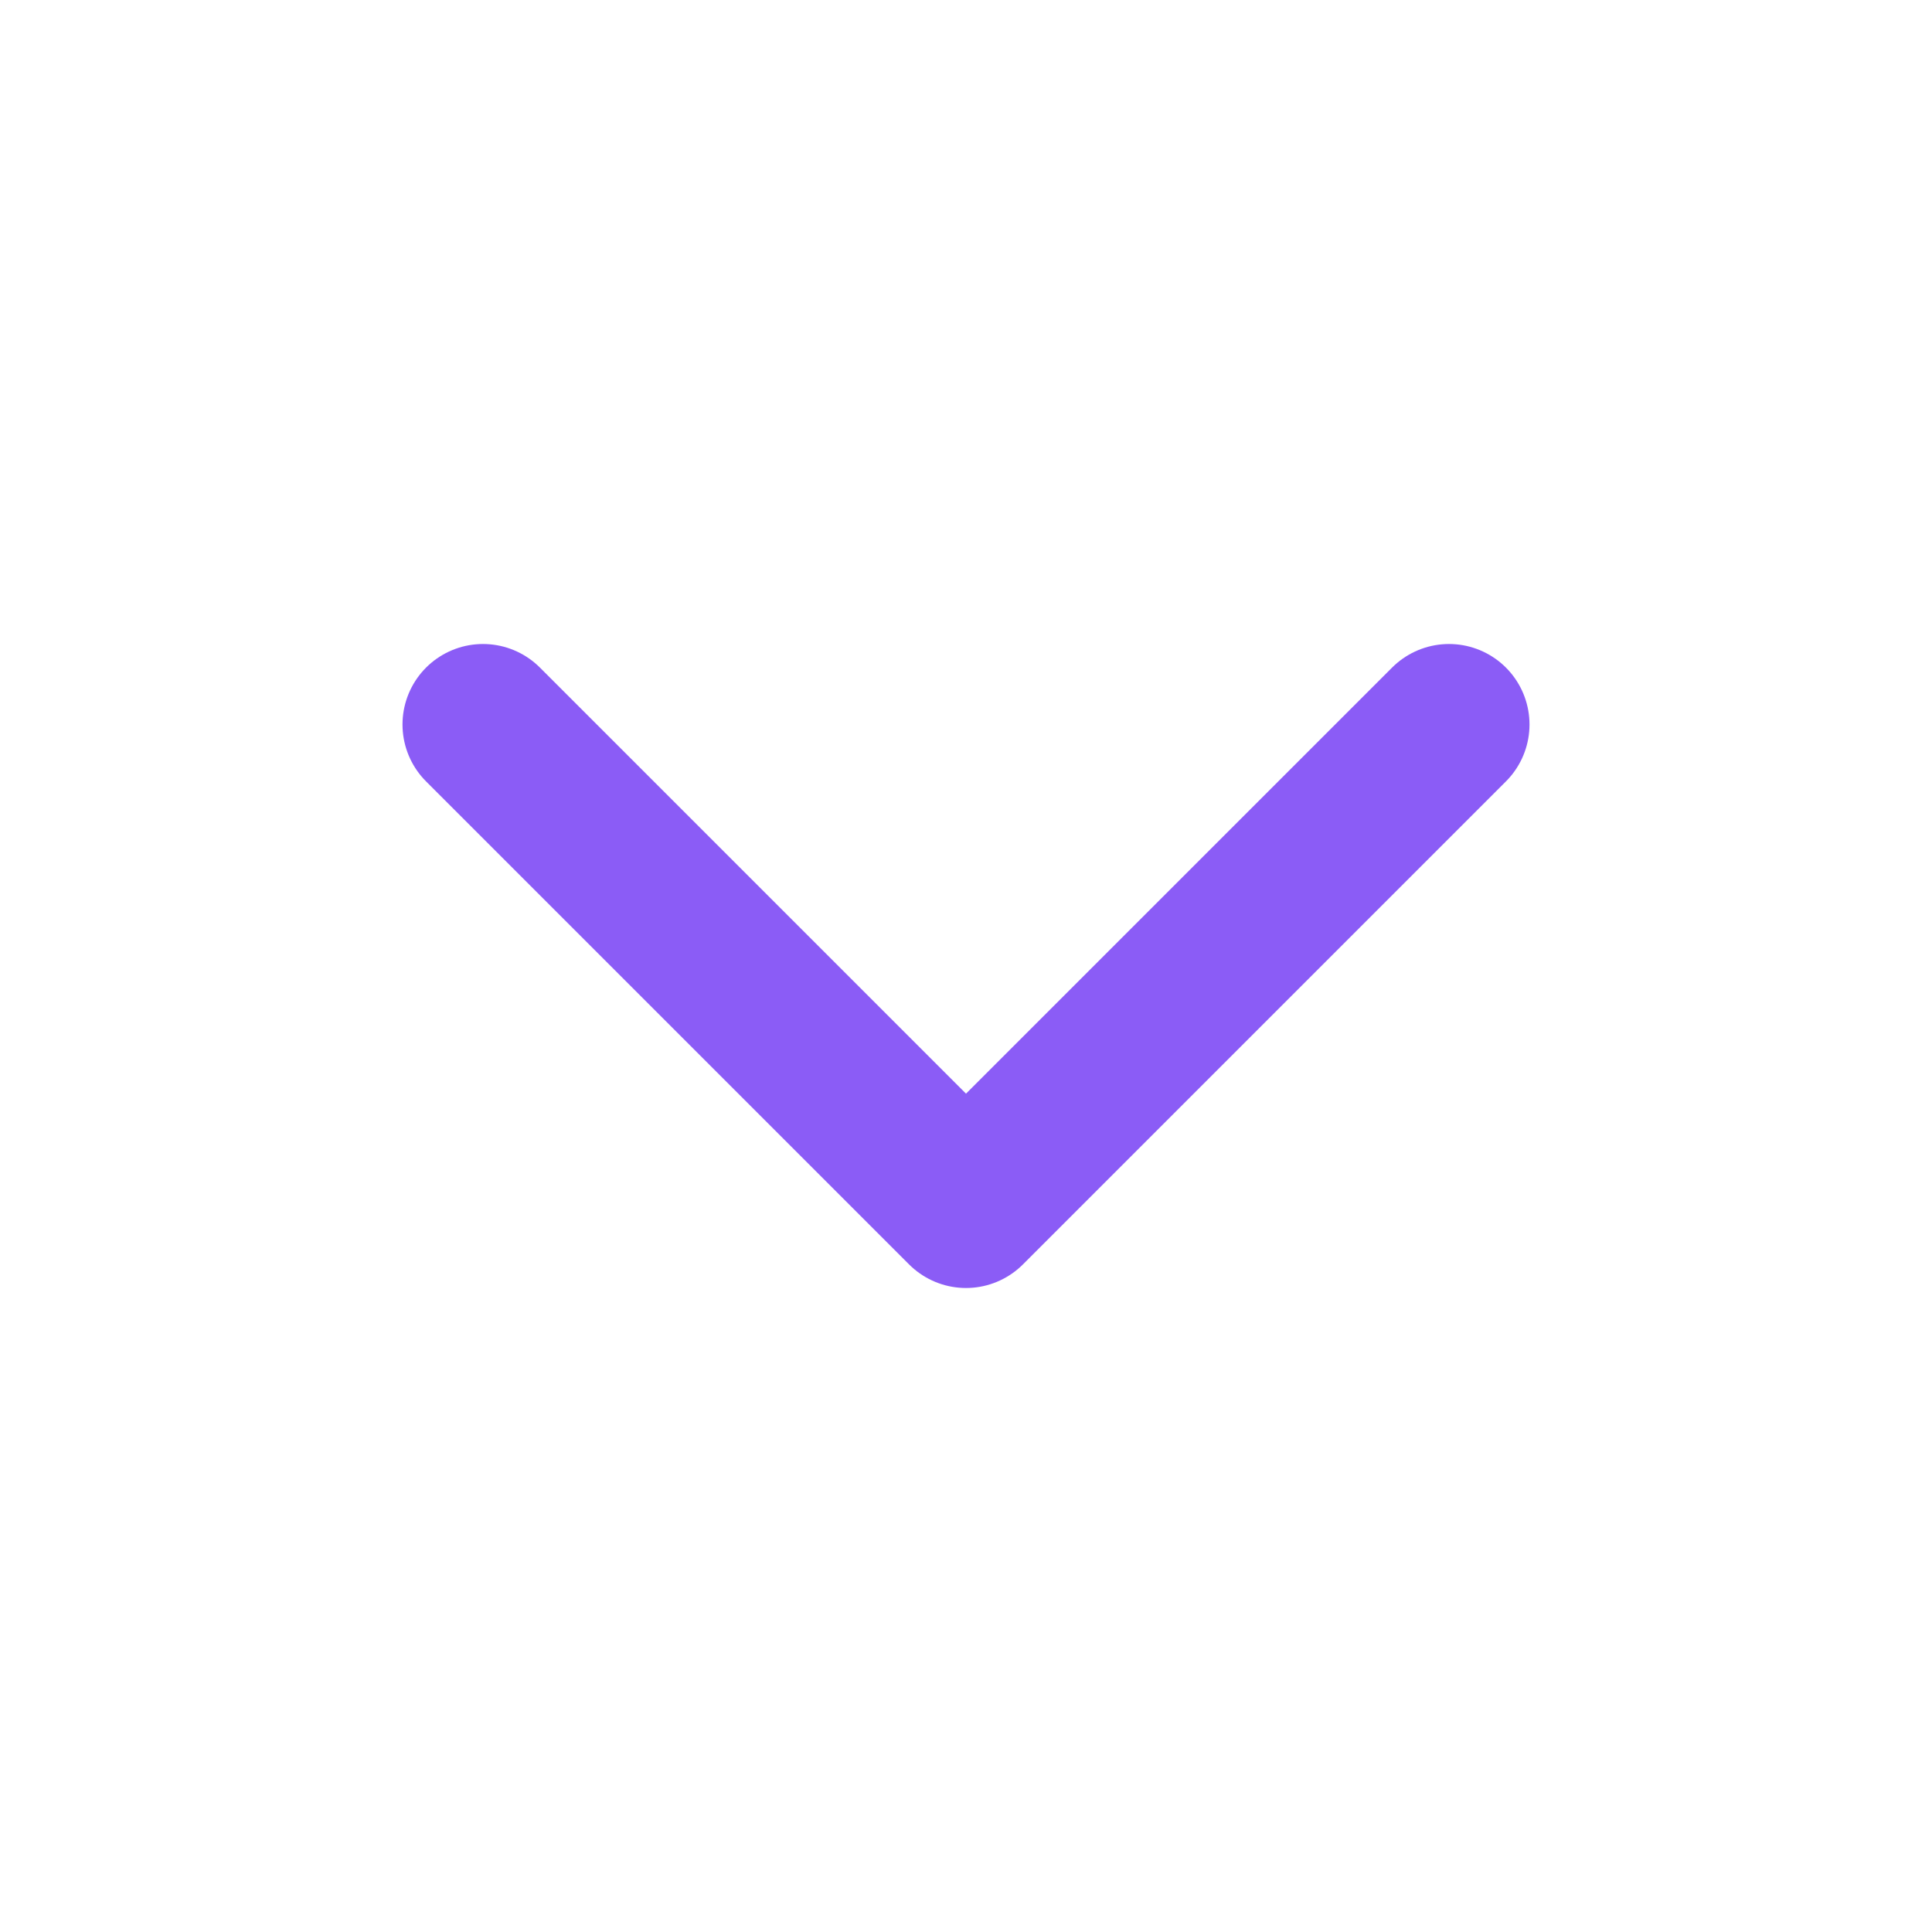
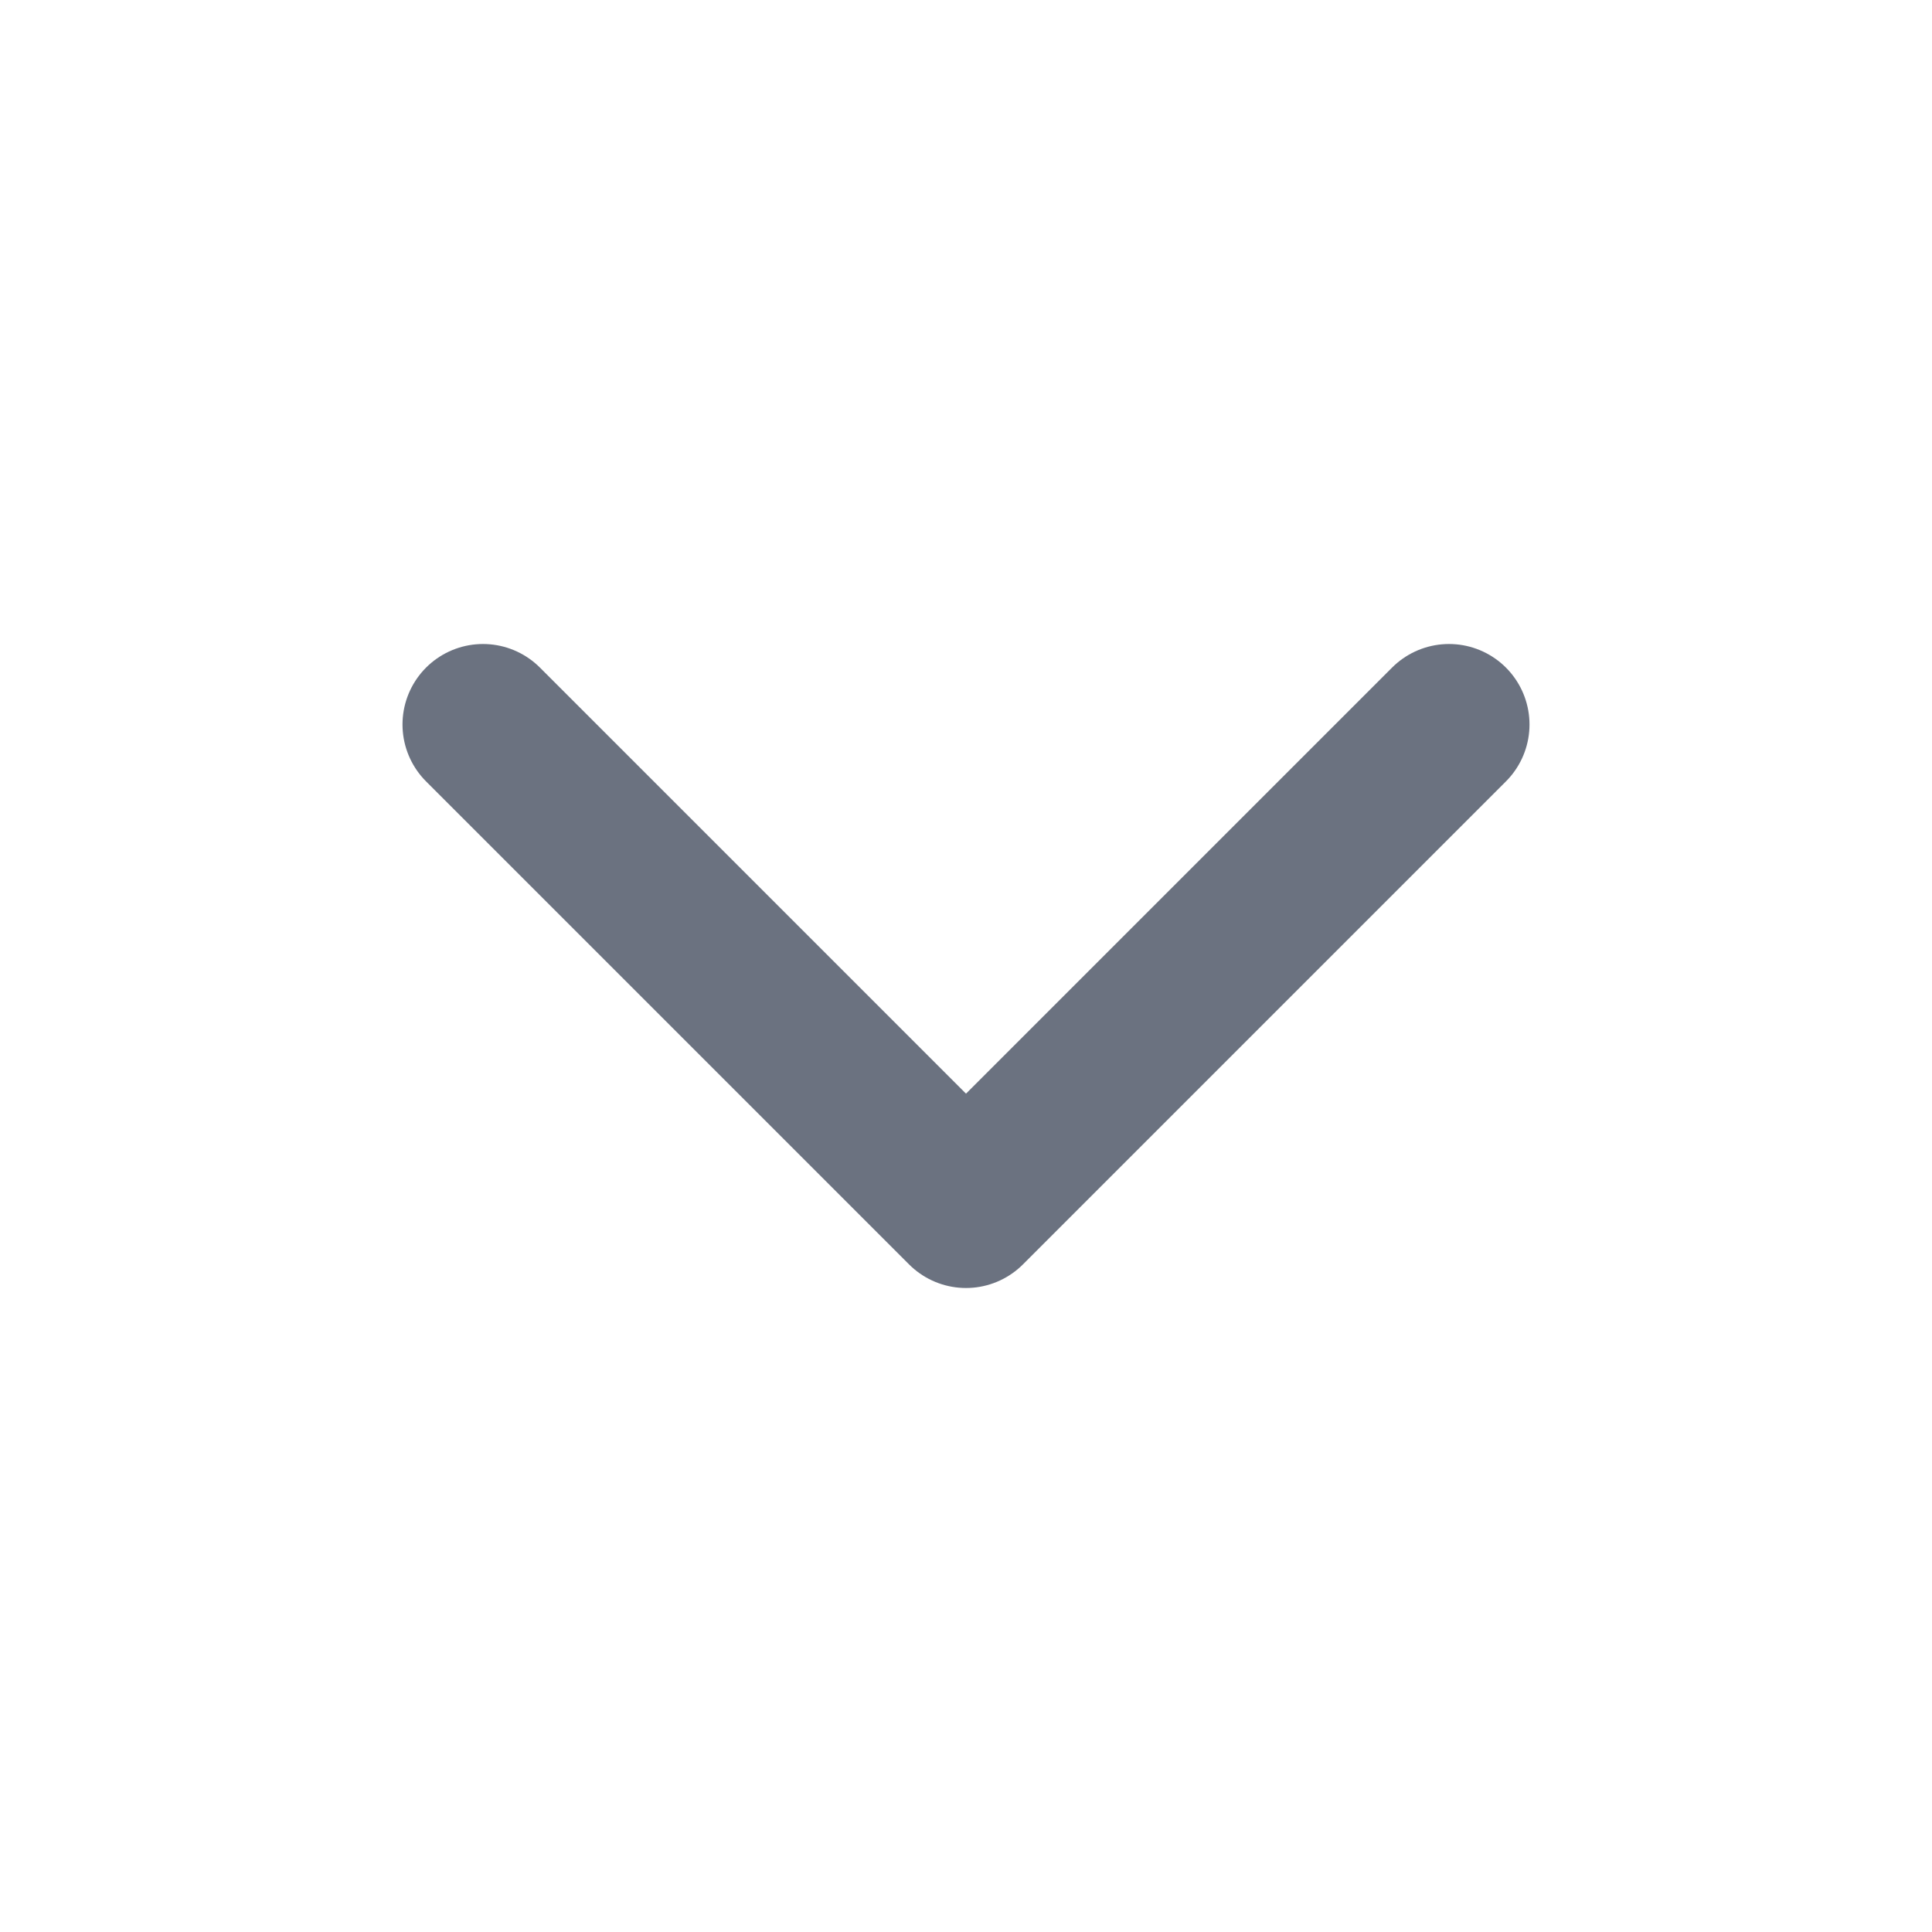
- <svg xmlns="http://www.w3.org/2000/svg" width="24" height="24" viewBox="0 0 24 24" fill="none" stroke="#8b5cf6" stroke-width="2" stroke-linecap="round" stroke-linejoin="round" class="feather feather-chevron-down">
+ <svg xmlns="http://www.w3.org/2000/svg" width="24" height="24" viewBox="0 0 24 24" fill="none" stroke="#6b7280" stroke-width="2" stroke-linecap="round" stroke-linejoin="round" class="feather feather-chevron-down">
  <polyline points="6 9 12 15 18 9" />
</svg>
